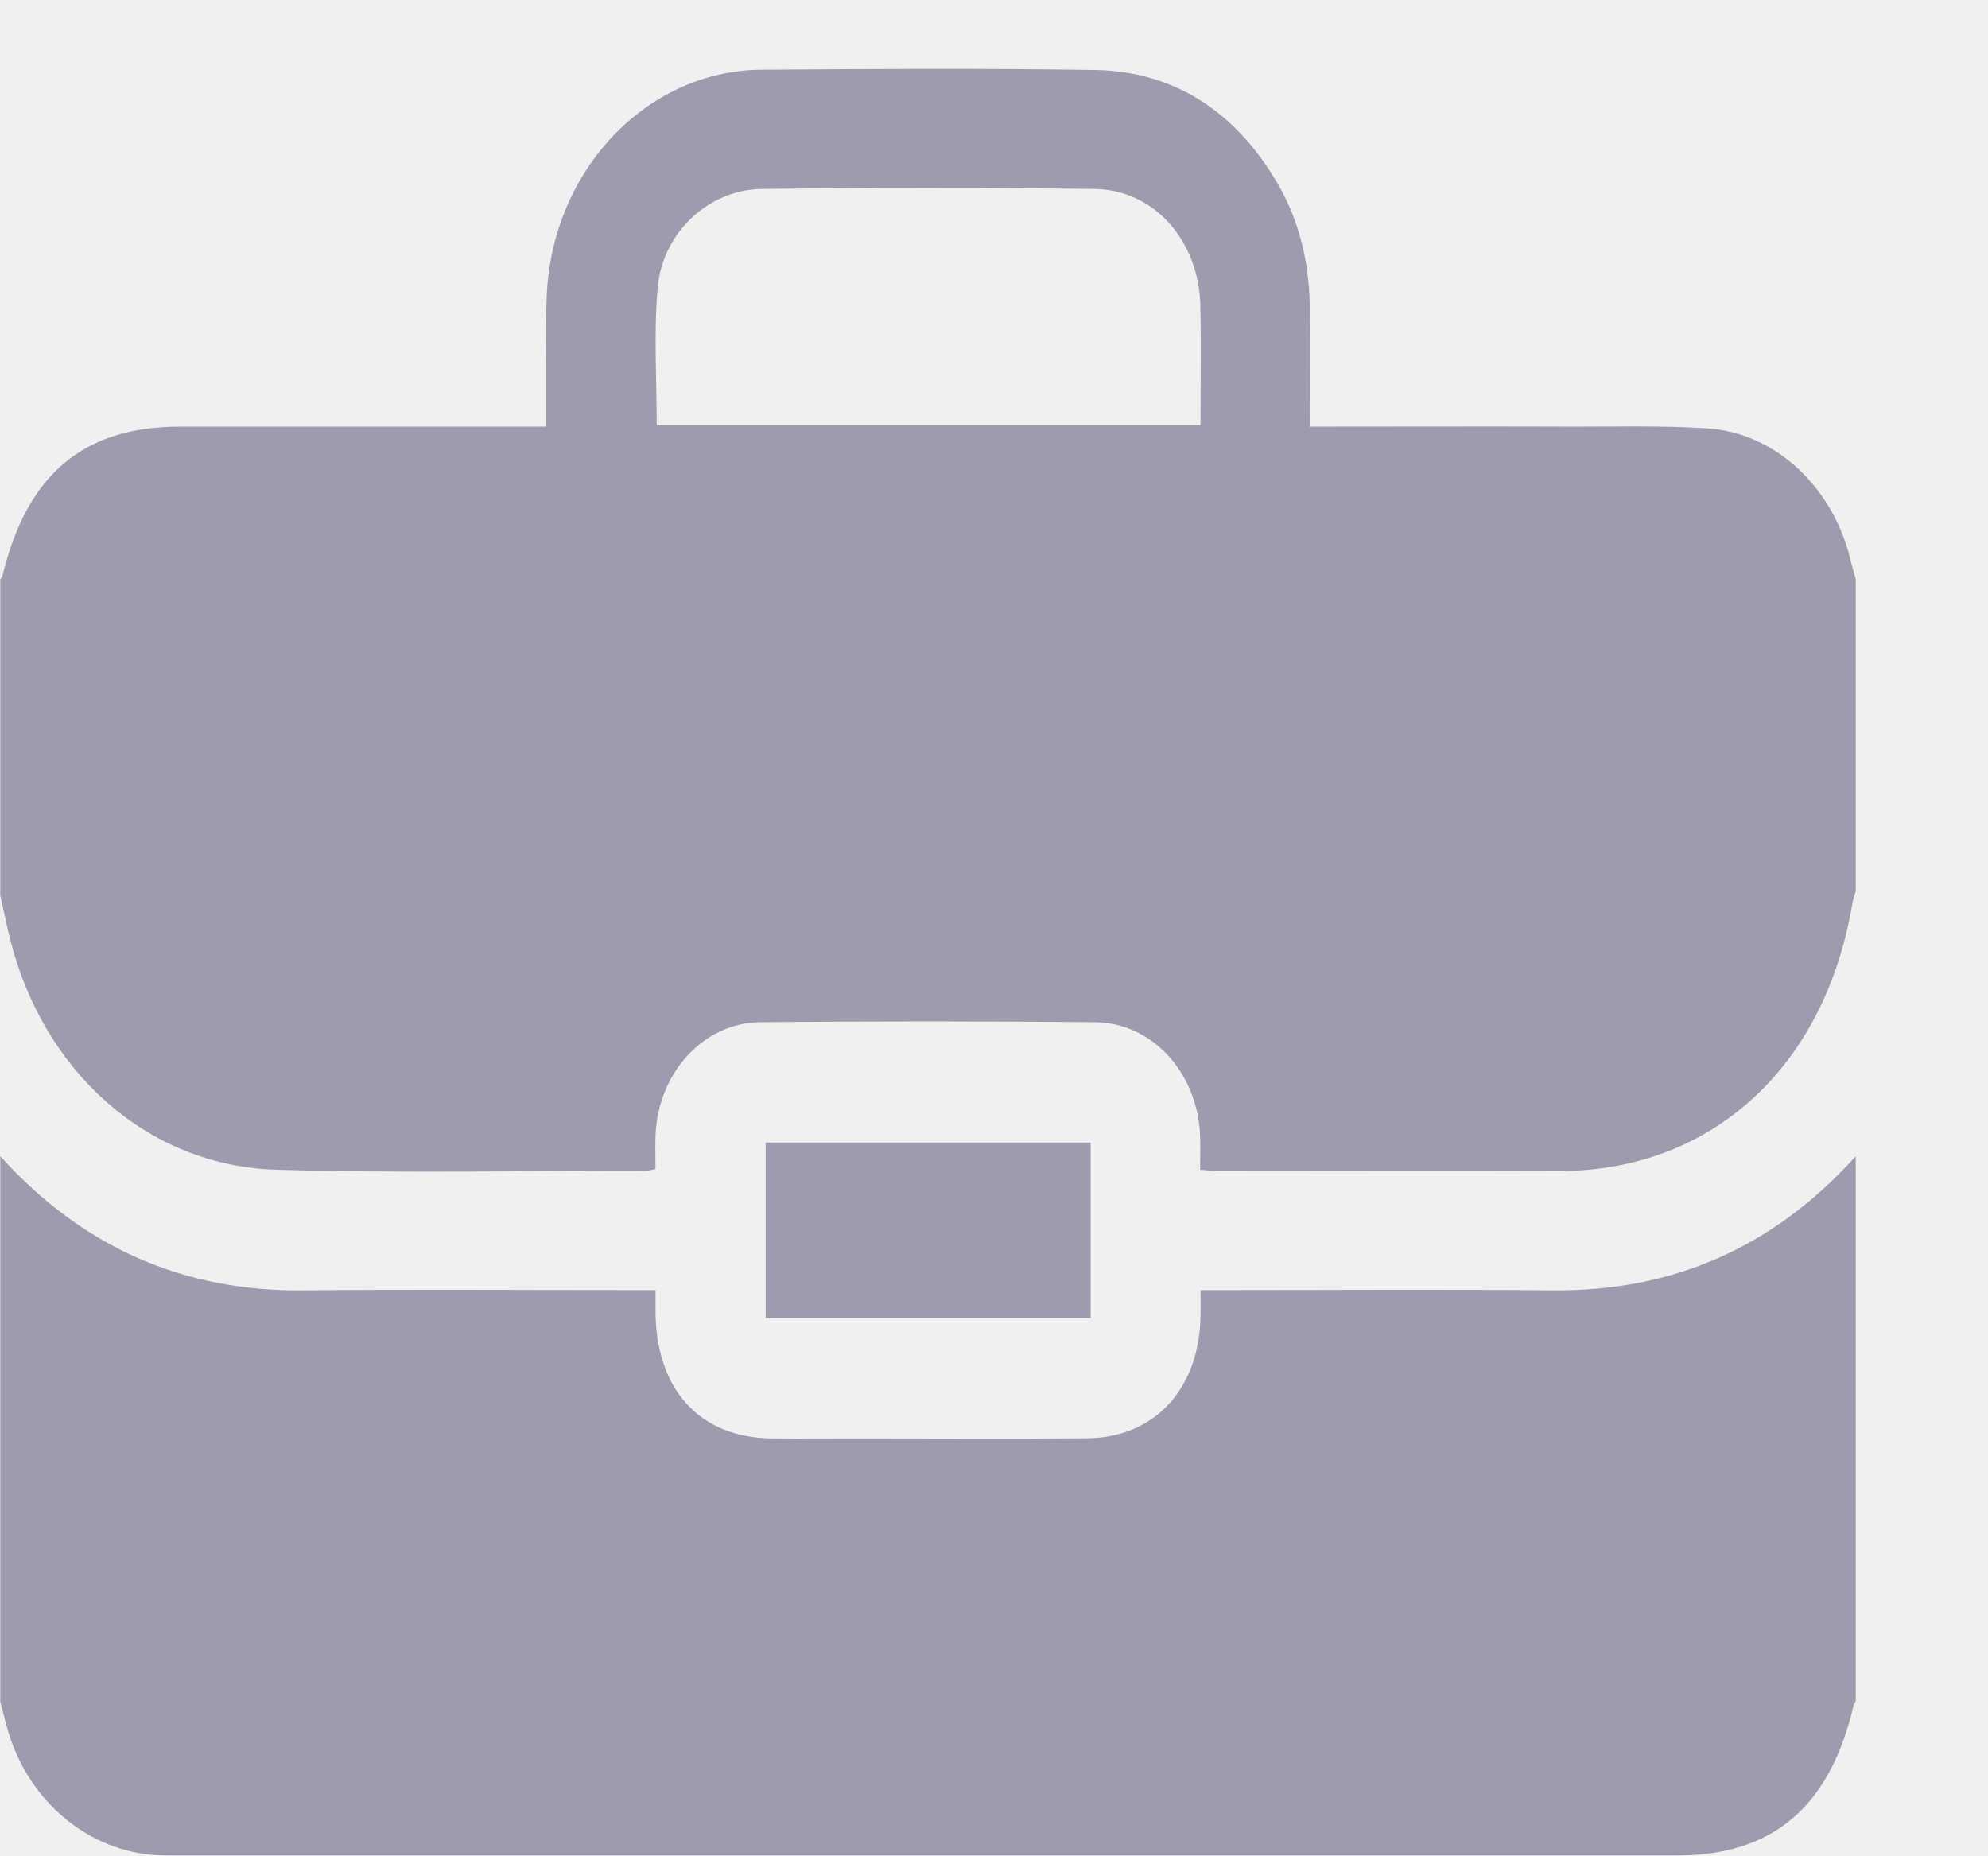
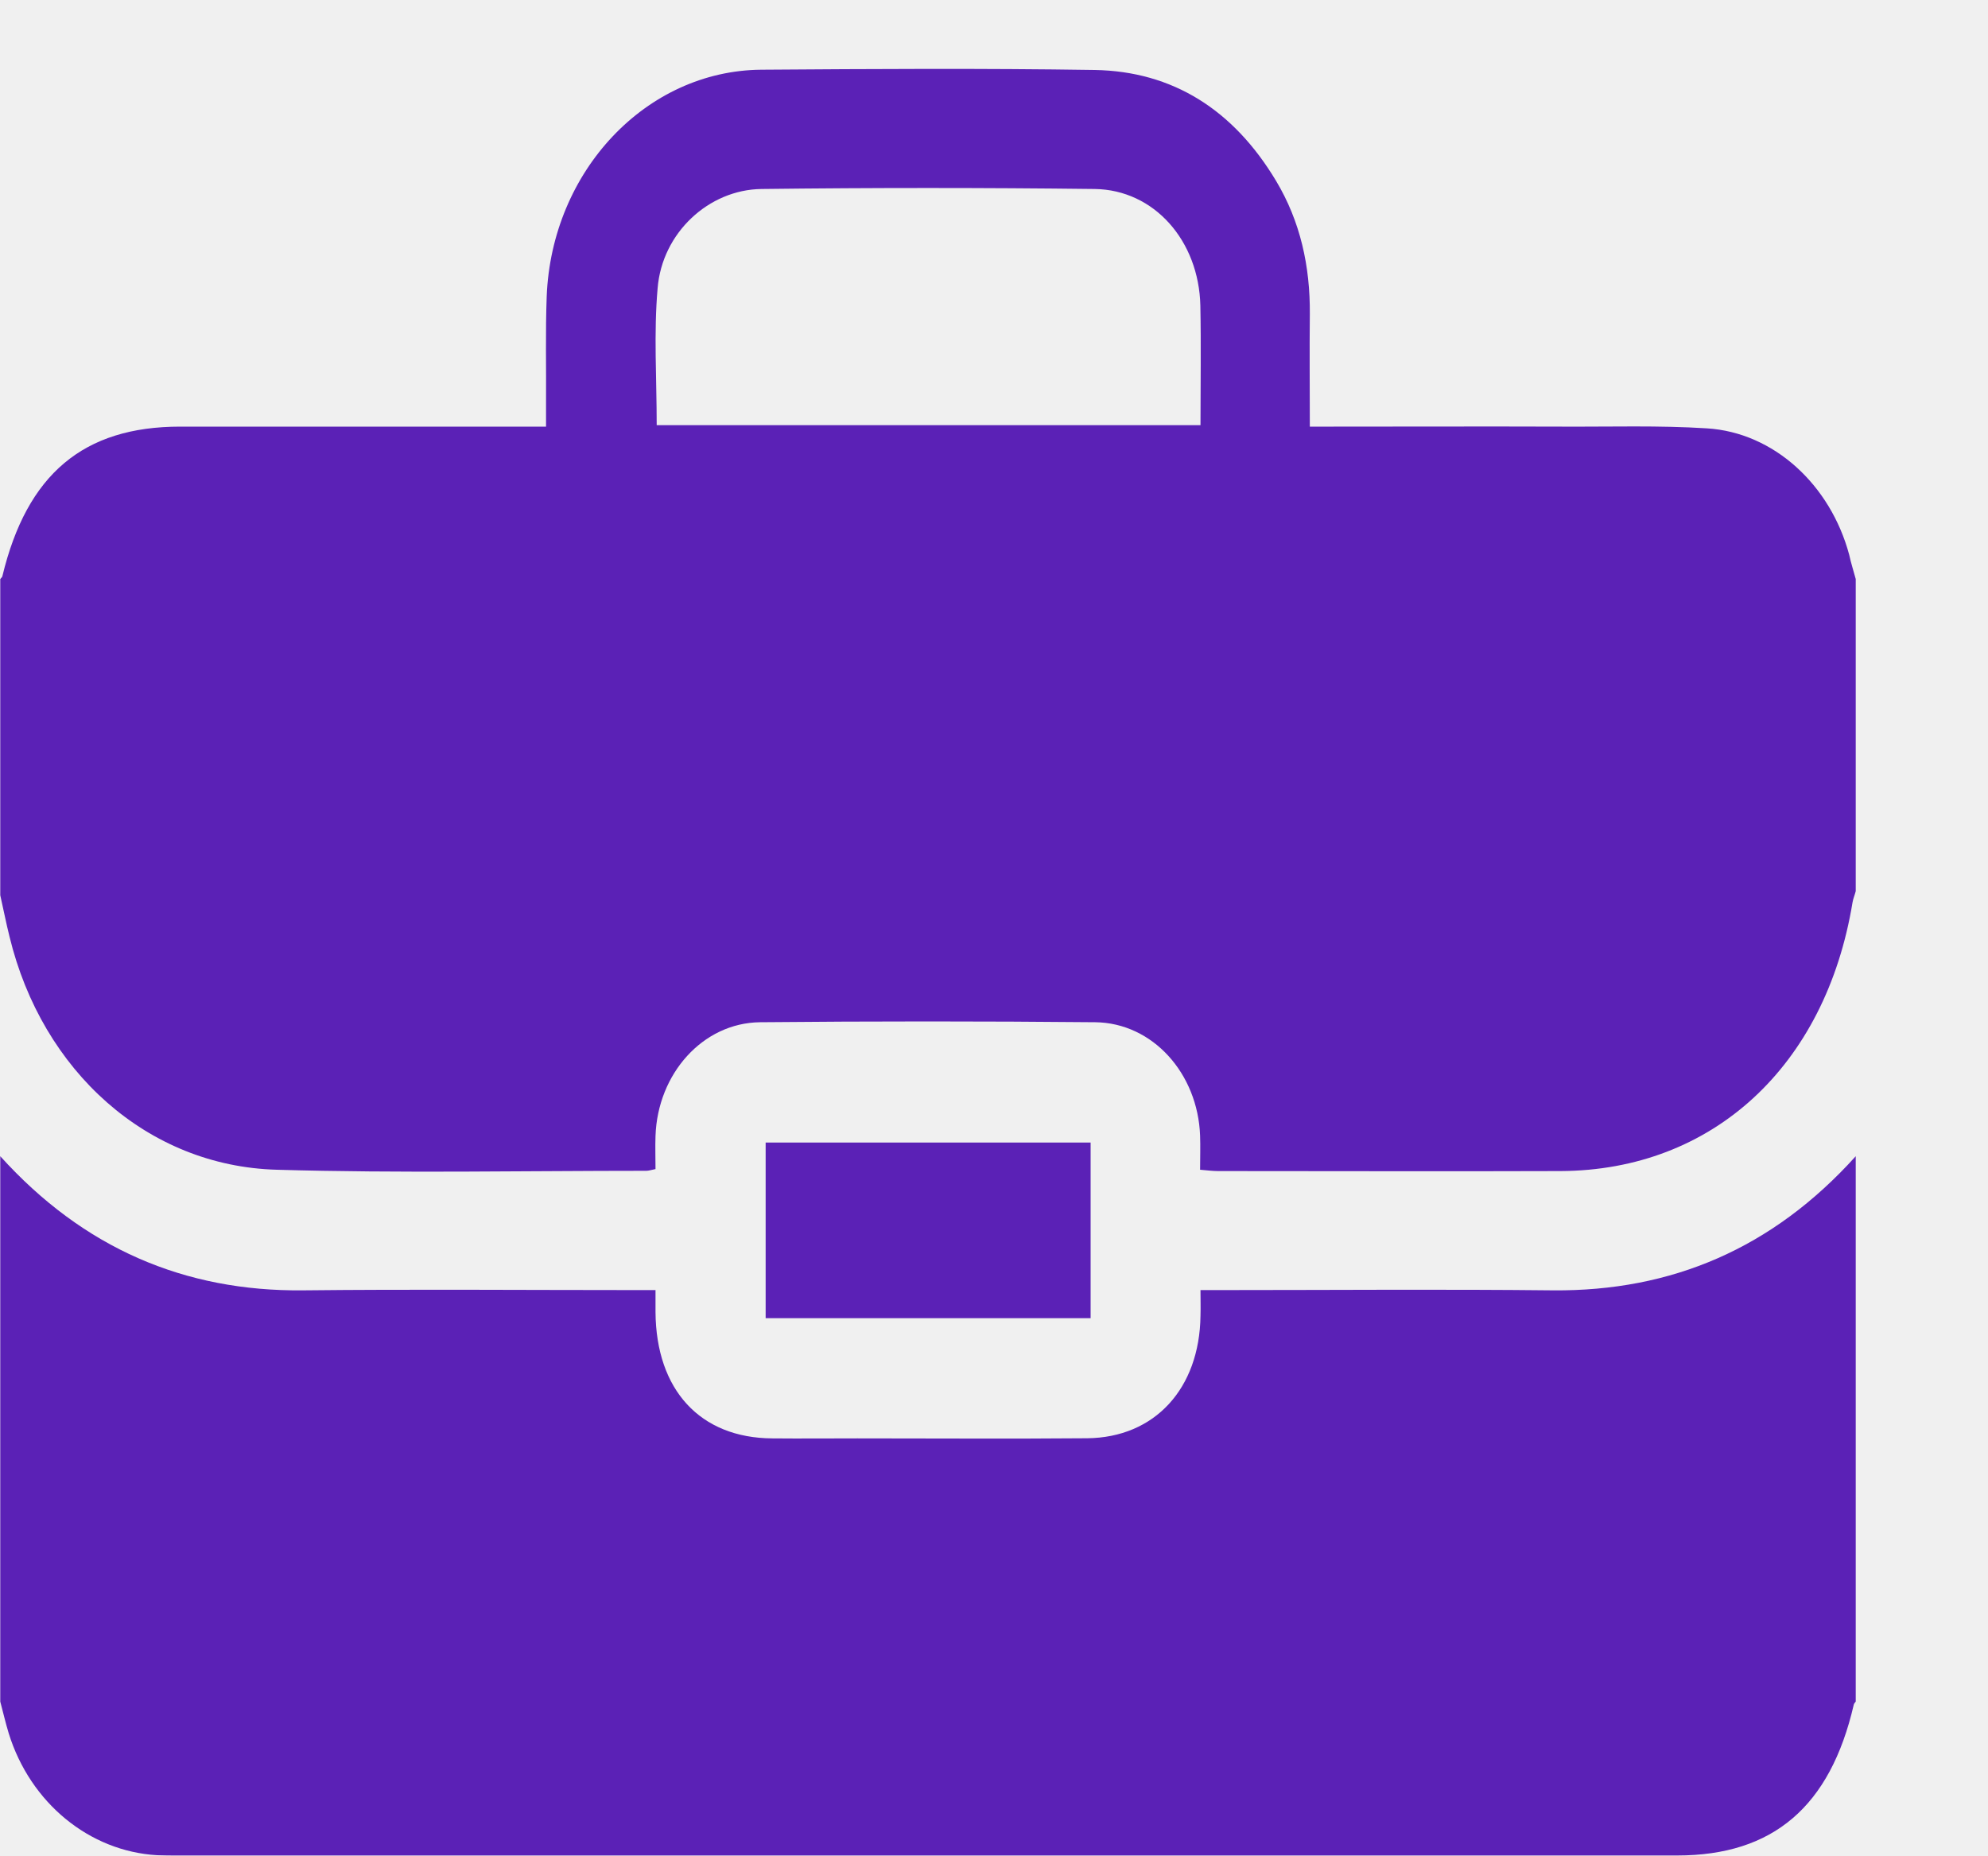
<svg xmlns="http://www.w3.org/2000/svg" width="15" height="14" viewBox="0 0 15 14" fill="none">
  <g clip-path="url(#clip0_774_1076)">
-     <path d="M14.002 4.369C14.002 5.154 14.002 5.939 14.002 6.724C13.995 6.752 13.983 6.779 13.978 6.808C13.775 8.044 12.923 8.831 11.775 8.836C10.915 8.839 10.054 8.836 9.192 8.836C9.152 8.836 9.112 8.831 9.055 8.826C9.055 8.736 9.058 8.652 9.055 8.569C9.038 8.099 8.697 7.718 8.264 7.713C7.421 7.705 6.578 7.705 5.735 7.713C5.303 7.718 4.962 8.101 4.946 8.571C4.943 8.653 4.946 8.737 4.946 8.821C4.912 8.828 4.894 8.834 4.876 8.834C3.947 8.834 3.017 8.853 2.088 8.826C1.113 8.799 0.318 8.083 0.072 7.068C0.046 6.965 0.026 6.86 0.002 6.755C0.002 5.96 0.002 5.164 0.002 4.369C0.008 4.361 0.017 4.355 0.018 4.347C0.203 3.578 0.63 3.219 1.359 3.219C2.22 3.219 3.082 3.219 3.943 3.219C3.996 3.219 4.051 3.219 4.12 3.219C4.12 3.148 4.12 3.095 4.12 3.041C4.122 2.773 4.115 2.505 4.125 2.237C4.162 1.29 4.876 0.533 5.744 0.526C6.583 0.52 7.421 0.515 8.26 0.528C8.848 0.538 9.307 0.828 9.629 1.366C9.811 1.67 9.886 2.008 9.883 2.371C9.88 2.647 9.883 2.925 9.883 3.219C9.955 3.219 10.008 3.219 10.063 3.219C10.637 3.219 11.211 3.217 11.786 3.219C12.15 3.221 12.516 3.209 12.879 3.232C13.383 3.263 13.811 3.657 13.953 4.187C13.966 4.248 13.986 4.309 14.002 4.369ZM4.955 3.208C6.328 3.208 7.686 3.208 9.058 3.208C9.058 2.899 9.063 2.602 9.057 2.306C9.046 1.817 8.709 1.432 8.26 1.426C7.421 1.416 6.583 1.416 5.746 1.426C5.347 1.431 4.996 1.757 4.962 2.174C4.932 2.513 4.955 2.856 4.955 3.208Z" fill="#9D9CAF" />
-     <path d="M0.002 12.839C0.002 11.467 0.002 10.096 0.002 8.724C0.63 9.419 1.393 9.745 2.286 9.736C3.115 9.728 3.944 9.734 4.774 9.734C4.827 9.734 4.88 9.734 4.946 9.734C4.946 9.802 4.946 9.85 4.946 9.899C4.95 10.488 5.283 10.85 5.827 10.853C6.04 10.855 6.255 10.853 6.469 10.853C7.046 10.853 7.626 10.857 8.203 10.852C8.713 10.847 9.051 10.477 9.058 9.928C9.06 9.866 9.058 9.803 9.058 9.734C9.131 9.734 9.181 9.734 9.23 9.734C10.06 9.734 10.888 9.728 11.717 9.736C12.611 9.744 13.374 9.421 14.002 8.724C14.002 10.096 14.002 11.467 14.002 12.839C13.996 12.847 13.989 12.853 13.987 12.863C13.809 13.632 13.378 14 12.655 14C8.886 14 5.119 14 1.35 14C1.295 14 1.24 14 1.186 13.998C0.675 13.97 0.229 13.604 0.066 13.079C0.042 13 0.023 12.918 0.002 12.839Z" fill="#9D9CAF" />
-     <path d="M8.229 9.946C7.408 9.946 6.597 9.946 5.777 9.946C5.777 9.503 5.777 9.068 5.777 8.621C6.592 8.621 7.407 8.621 8.229 8.621C8.229 9.059 8.229 9.493 8.229 9.946Z" fill="#9D9CAF" />
+     <path d="M14.002 4.369C14.002 5.154 14.002 5.939 14.002 6.724C13.995 6.752 13.983 6.779 13.978 6.808C13.775 8.044 12.923 8.831 11.775 8.836C10.915 8.839 10.054 8.836 9.192 8.836C9.152 8.836 9.112 8.831 9.055 8.826C9.055 8.736 9.058 8.652 9.055 8.569C9.038 8.099 8.697 7.718 8.264 7.713C7.421 7.705 6.578 7.705 5.735 7.713C5.303 7.718 4.962 8.101 4.946 8.571C4.943 8.653 4.946 8.737 4.946 8.821C4.912 8.828 4.894 8.834 4.876 8.834C3.947 8.834 3.017 8.853 2.088 8.826C1.113 8.799 0.318 8.083 0.072 7.068C0.046 6.965 0.026 6.86 0.002 6.755C0.002 5.96 0.002 5.164 0.002 4.369C0.008 4.361 0.017 4.355 0.018 4.347C0.203 3.578 0.63 3.219 1.359 3.219C2.22 3.219 3.082 3.219 3.943 3.219C3.996 3.219 4.051 3.219 4.12 3.219C4.12 3.148 4.12 3.095 4.12 3.041C4.122 2.773 4.115 2.505 4.125 2.237C4.162 1.29 4.876 0.533 5.744 0.526C6.583 0.52 7.421 0.515 8.26 0.528C8.848 0.538 9.307 0.828 9.629 1.366C9.811 1.67 9.886 2.008 9.883 2.371C9.88 2.647 9.883 2.925 9.883 3.219C9.955 3.219 10.008 3.219 10.063 3.219C10.637 3.219 11.211 3.217 11.786 3.219C12.15 3.221 12.516 3.209 12.879 3.232C13.383 3.263 13.811 3.657 13.953 4.187C13.966 4.248 13.986 4.309 14.002 4.369ZM4.955 3.208C6.328 3.208 7.686 3.208 9.058 3.208C9.058 2.899 9.063 2.602 9.057 2.306C9.046 1.817 8.709 1.432 8.26 1.426C7.421 1.416 6.583 1.416 5.746 1.426C5.347 1.431 4.996 1.757 4.962 2.174C4.932 2.513 4.955 2.856 4.955 3.208Z" fill="#5B21B6" />
+     <path d="M0.002 12.839C0.002 11.467 0.002 10.096 0.002 8.724C0.63 9.419 1.393 9.745 2.286 9.736C3.115 9.727 3.944 9.734 4.774 9.734C4.827 9.734 4.88 9.734 4.946 9.734C4.946 9.802 4.946 9.85 4.946 9.899C4.95 10.488 5.283 10.85 5.827 10.853C6.04 10.855 6.255 10.853 6.469 10.853C7.046 10.853 7.626 10.857 8.203 10.852C8.713 10.847 9.051 10.477 9.058 9.928C9.06 9.866 9.058 9.803 9.058 9.734C9.131 9.734 9.181 9.734 9.23 9.734C10.06 9.734 10.888 9.727 11.717 9.736C12.611 9.744 13.374 9.421 14.002 8.724C14.002 10.096 14.002 11.467 14.002 12.839C13.996 12.847 13.989 12.853 13.987 12.863C13.809 13.632 13.378 14 12.655 14C8.886 14 5.119 14 1.35 14C1.295 14 1.24 14 1.186 13.998C0.675 13.969 0.229 13.604 0.066 13.079C0.042 13 0.023 12.918 0.002 12.839Z" fill="#5B21B6" />
+     <path d="M8.229 9.946C7.408 9.946 6.597 9.946 5.777 9.946C5.777 9.503 5.777 9.068 5.777 8.621C6.592 8.621 7.407 8.621 8.229 8.621C8.229 9.059 8.229 9.493 8.229 9.946Z" fill="#5B21B6" />
  </g>
  <defs>
    <clipPath id="clip0_774_1076">
      <rect width="14" height="14" fill="white" transform="translate(0.00195312)" />
    </clipPath>
  </defs>
</svg>
